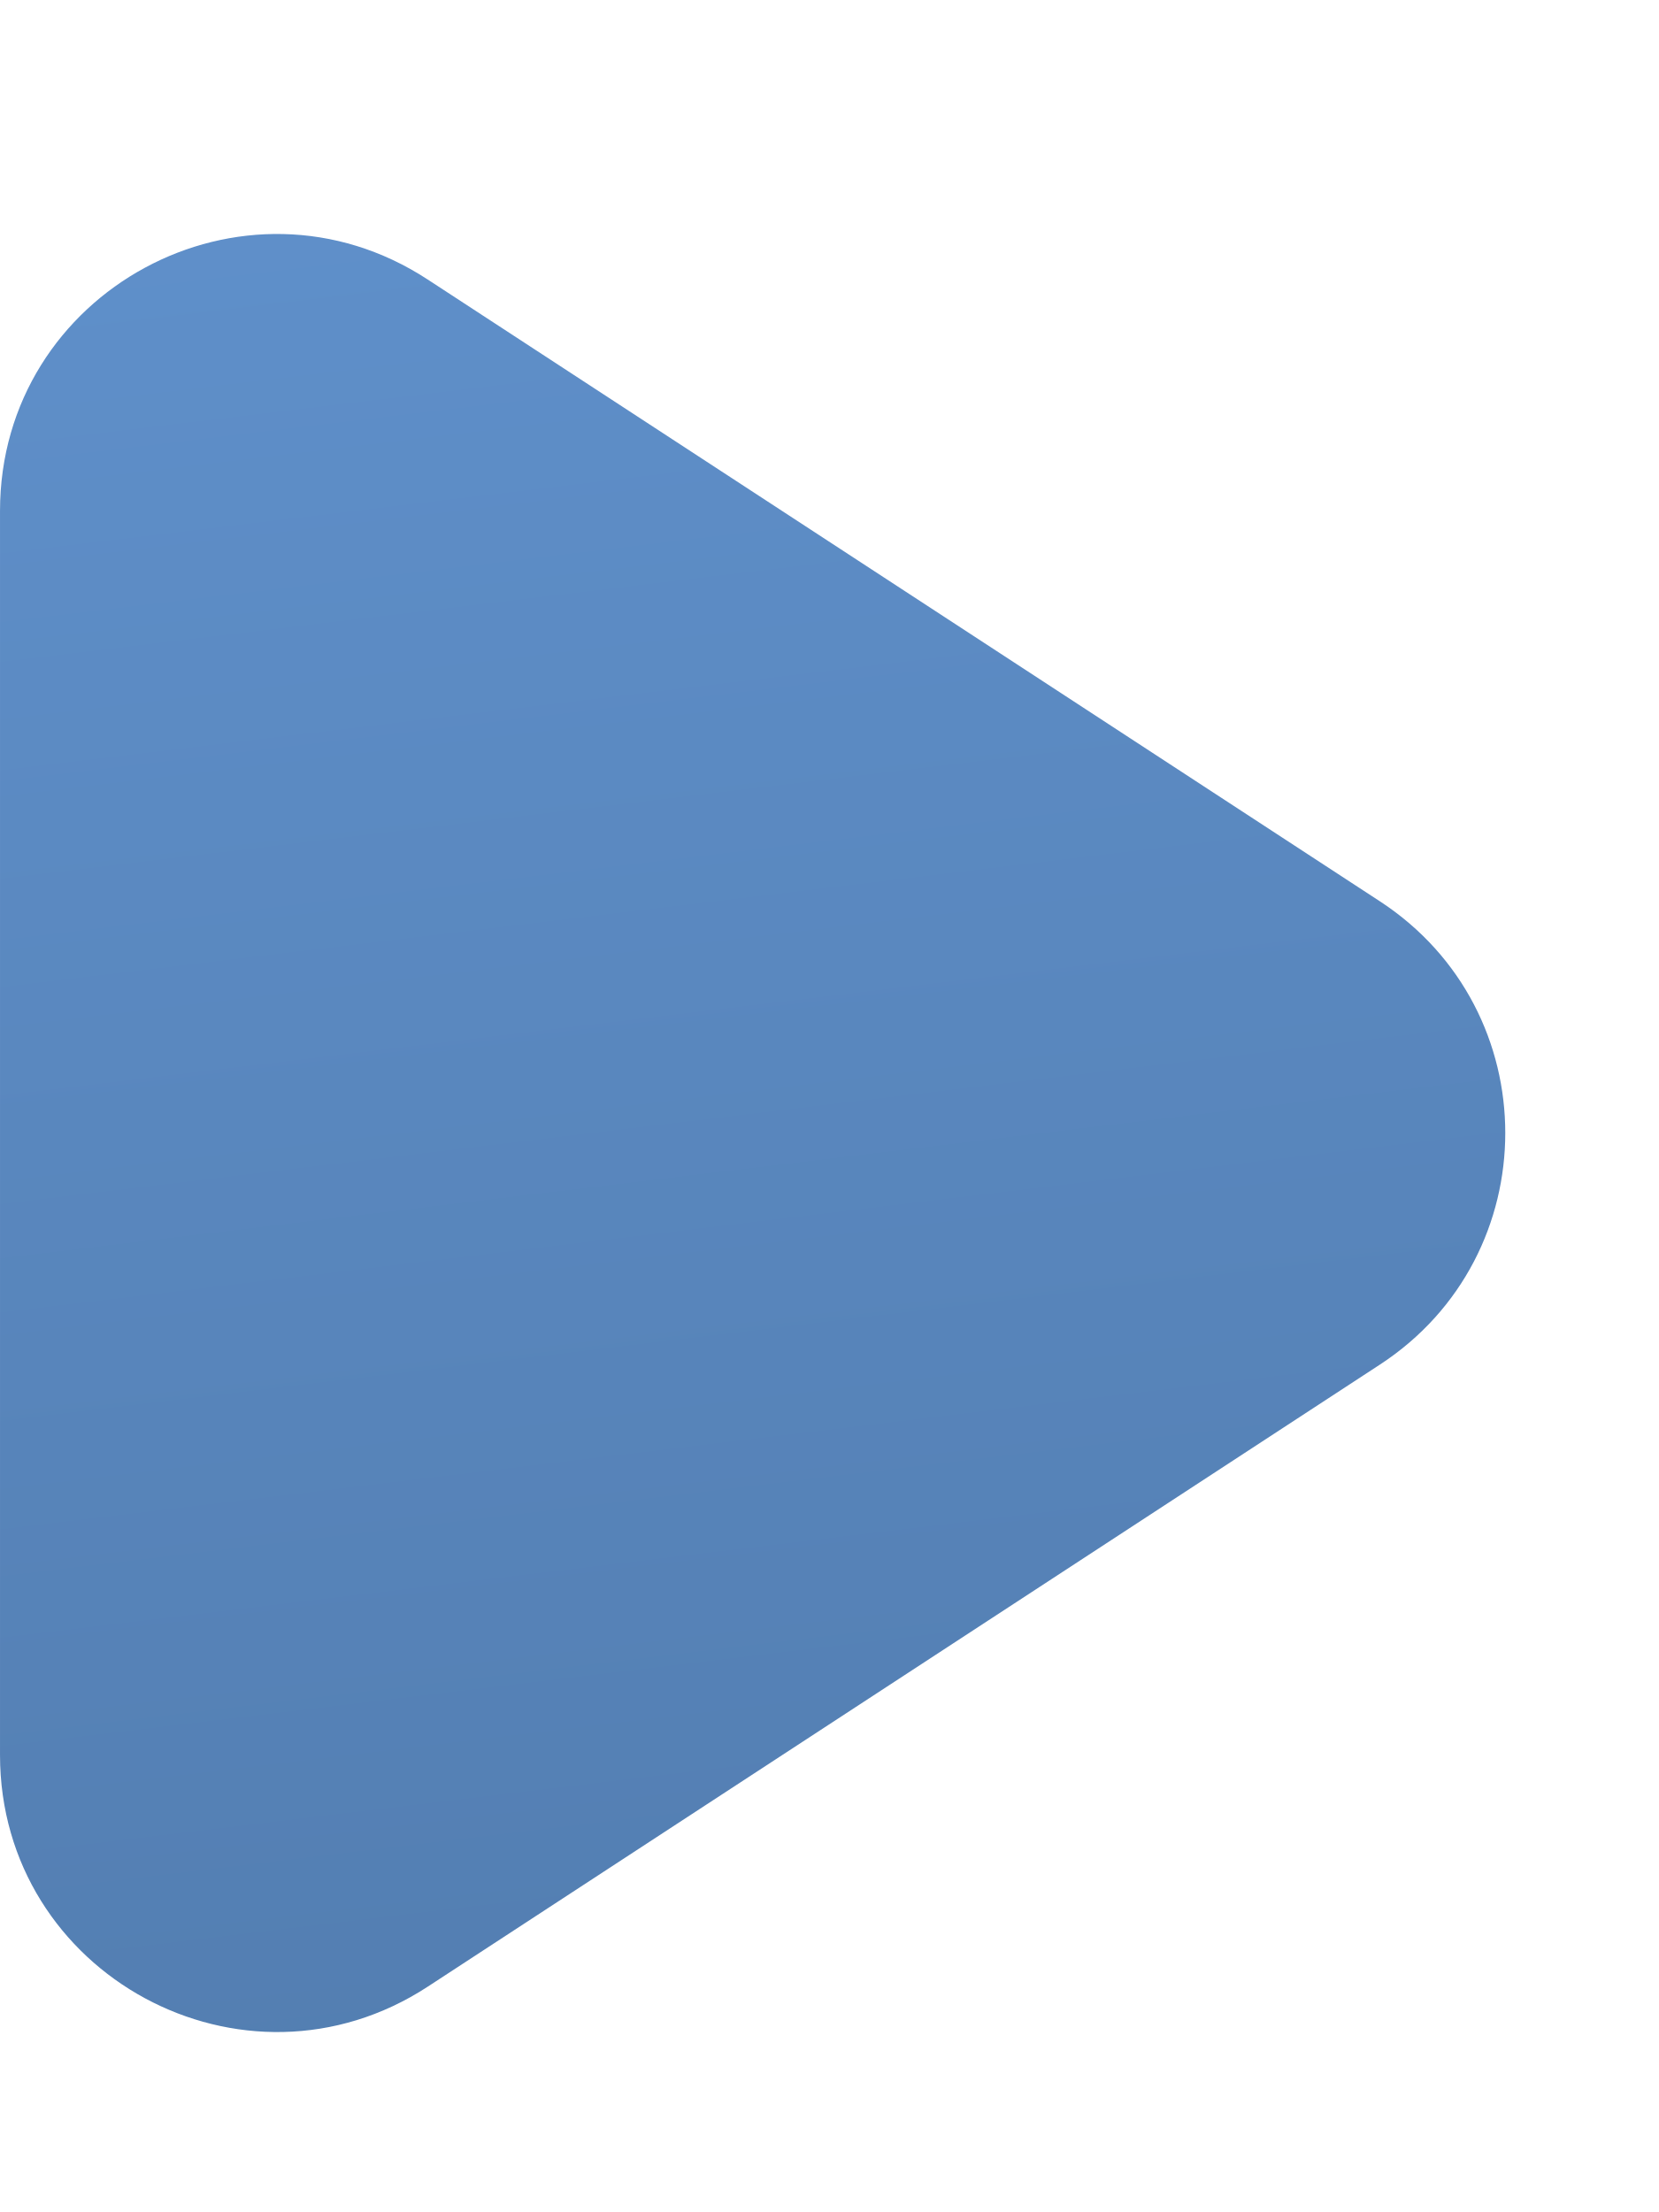
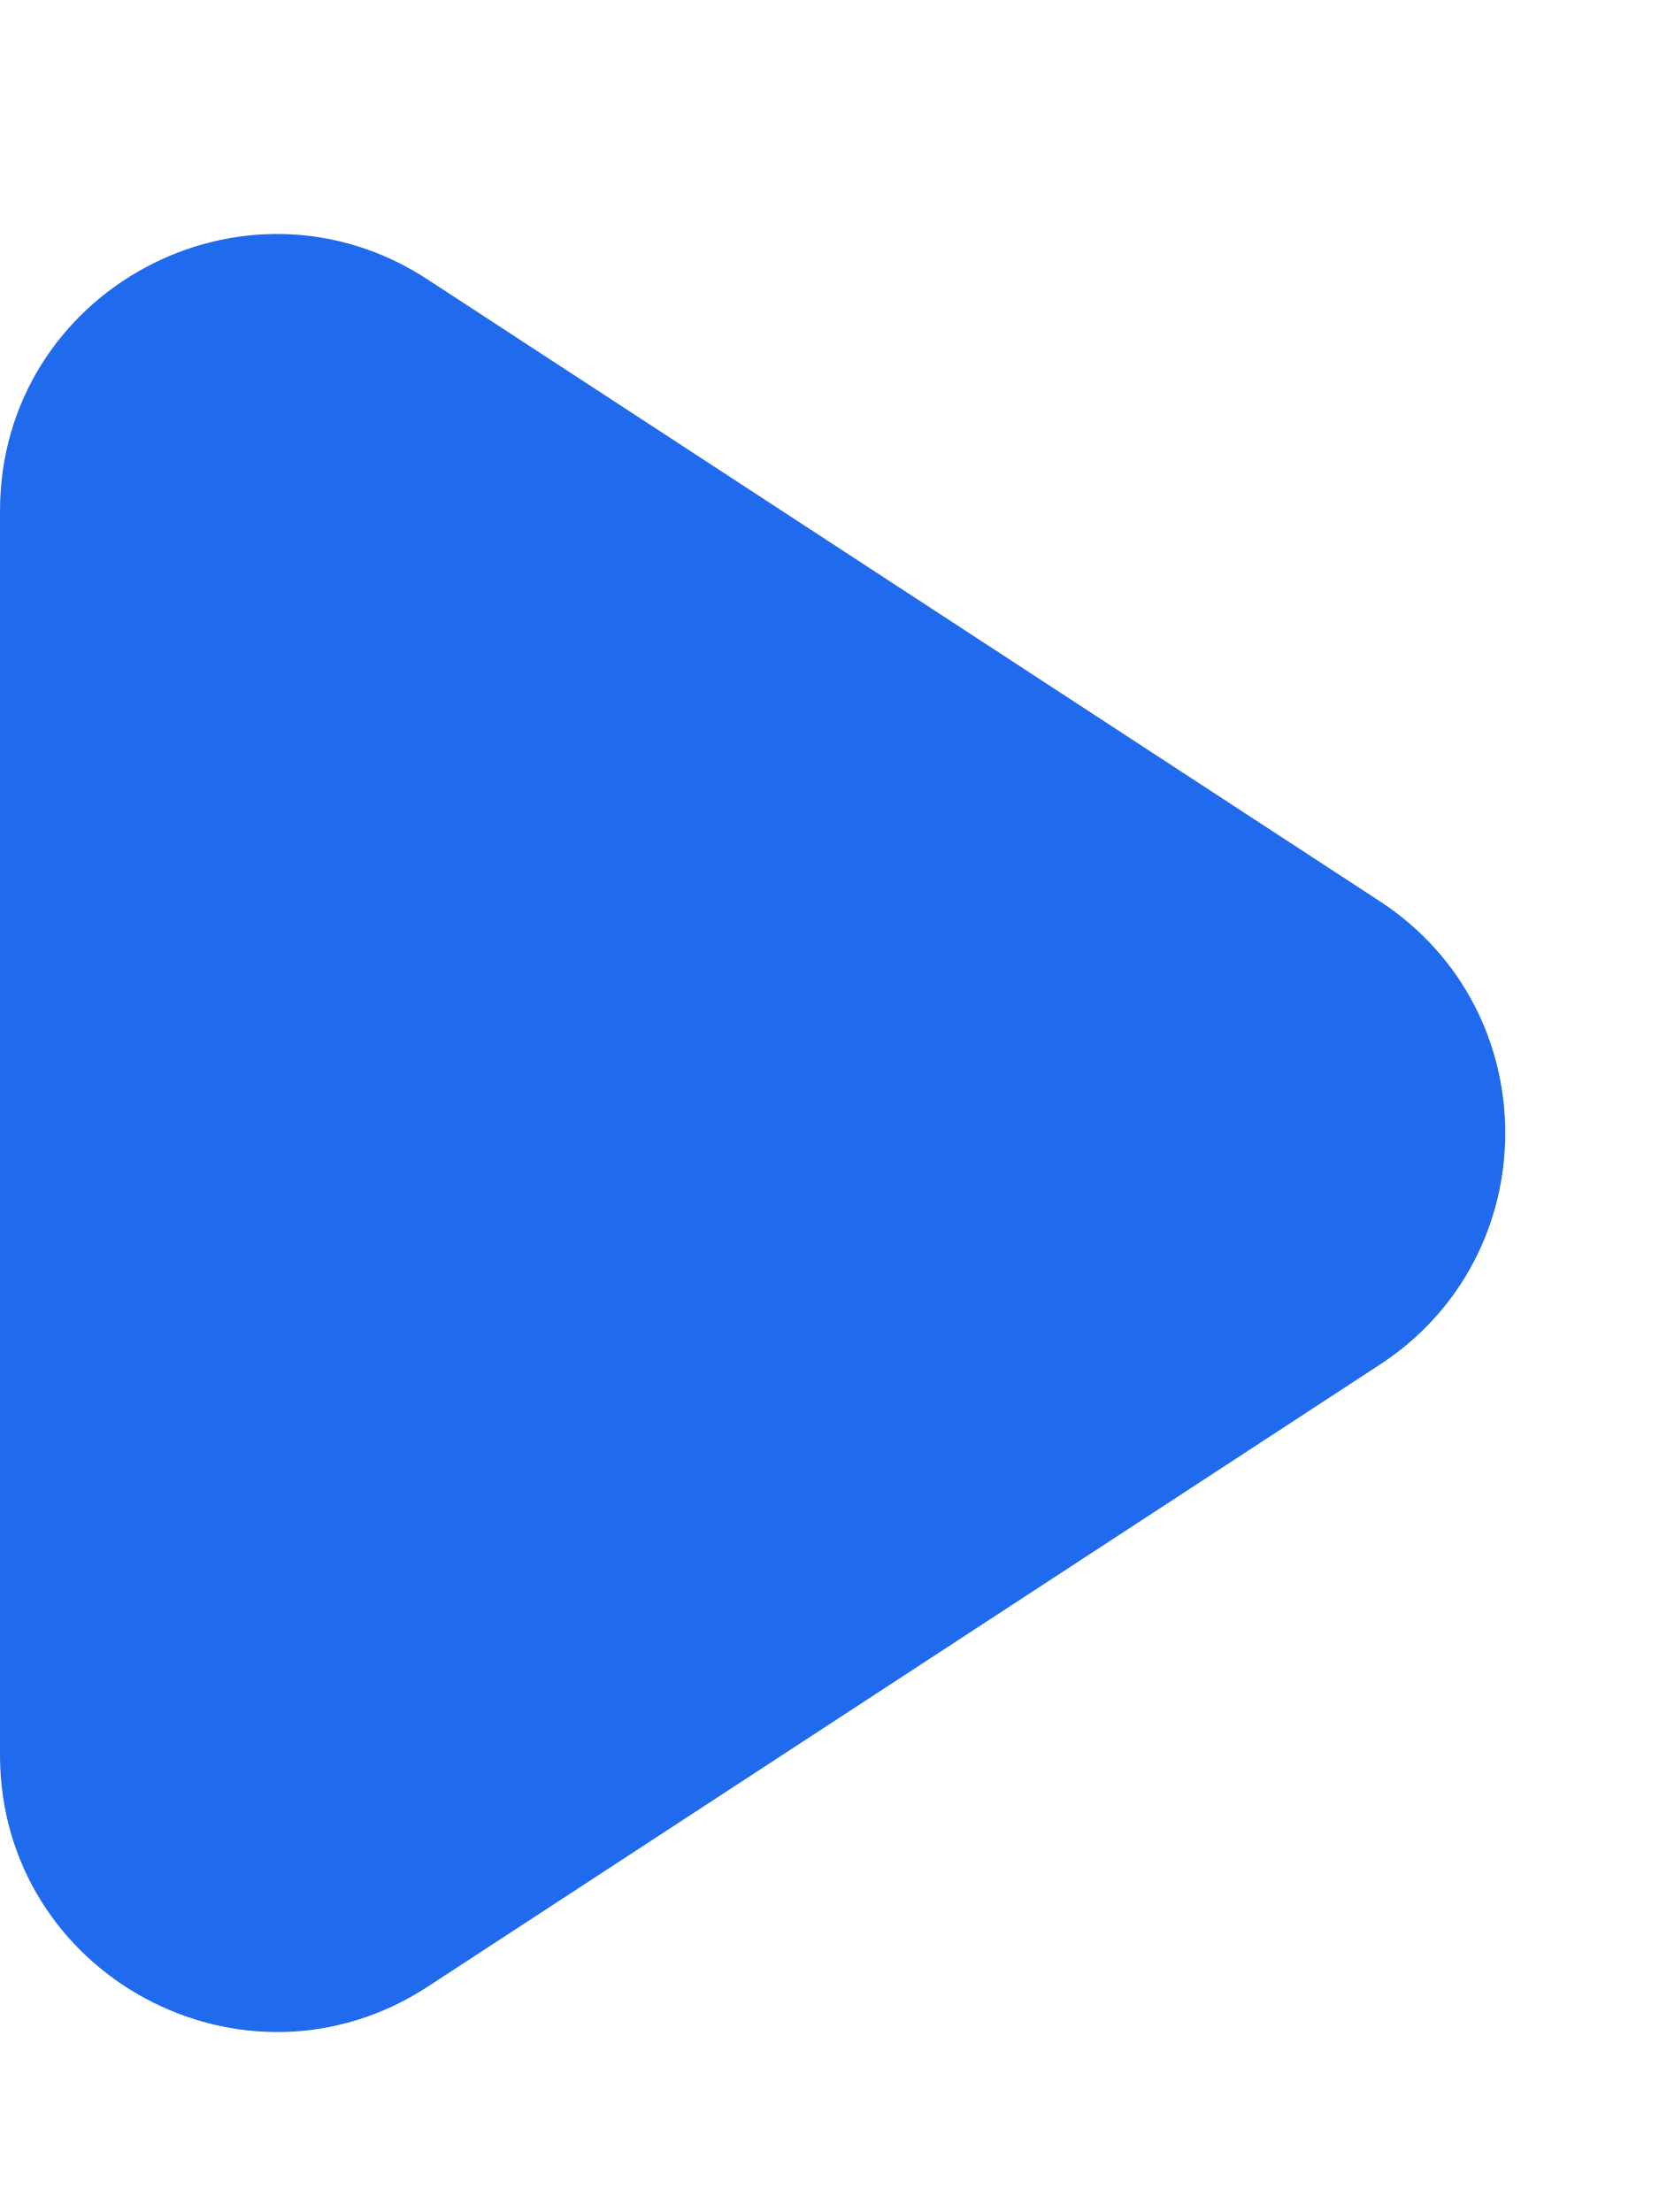
<svg xmlns="http://www.w3.org/2000/svg" width="6" height="8" viewBox="0 0 6 8" fill="none">
  <path d="M4.991 4.935C5.595 4.54 5.595 3.655 4.991 3.26L1.547 1.011C0.882 0.576 4.19617e-05 1.053 4.19617e-05 1.848L4.19617e-05 6.347C4.19617e-05 7.142 0.882 7.619 1.547 7.185L4.991 4.935Z" fill="url(#paint0_linear_18_566)" />
  <defs>
    <linearGradient id="paint0_linear_18_566" x1="6.272" y1="8.195" x2="5.239" y2="-0.398" gradientUnits="userSpaceOnUse">
-       <stop offset="0.009" stop-color="#517BAD" />
-       <stop offset="1" stop-color="#6091cc" />
+       <stop offset="0.009" stop-color="#1f6aed" />
+       <stop offset="1" stop-color="#1f6aed" />
    </linearGradient>
  </defs>
</svg>
